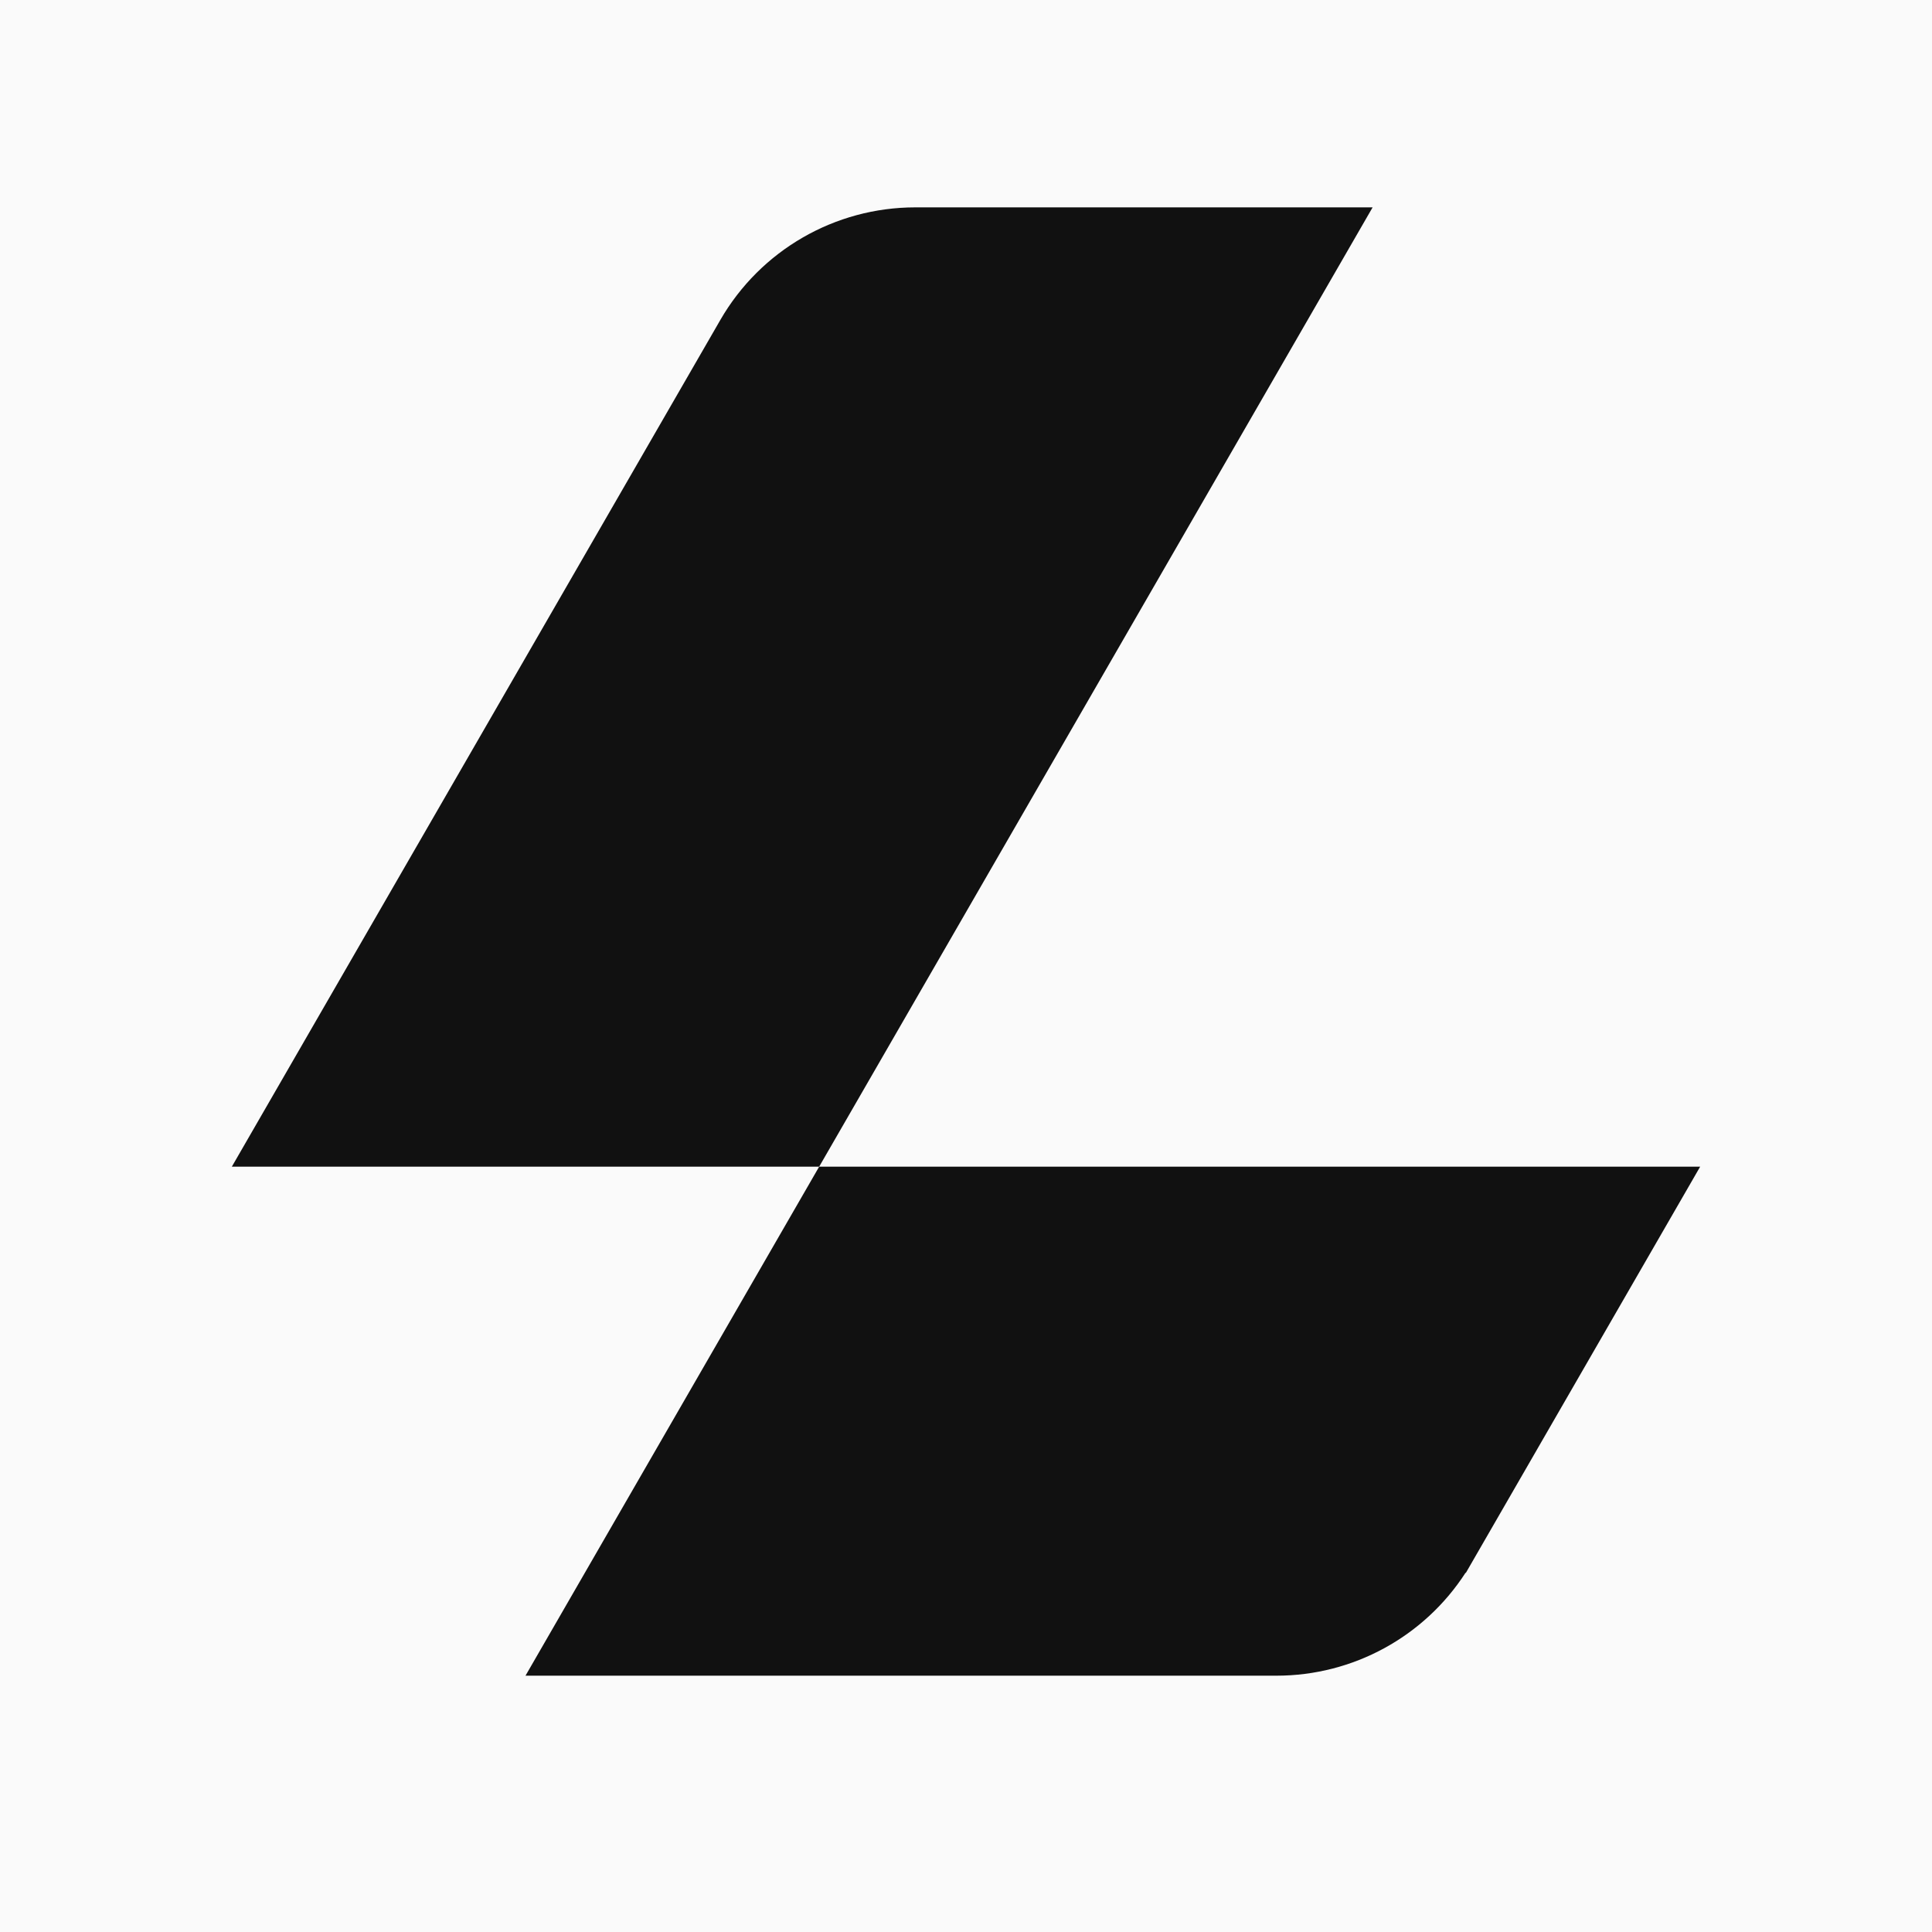
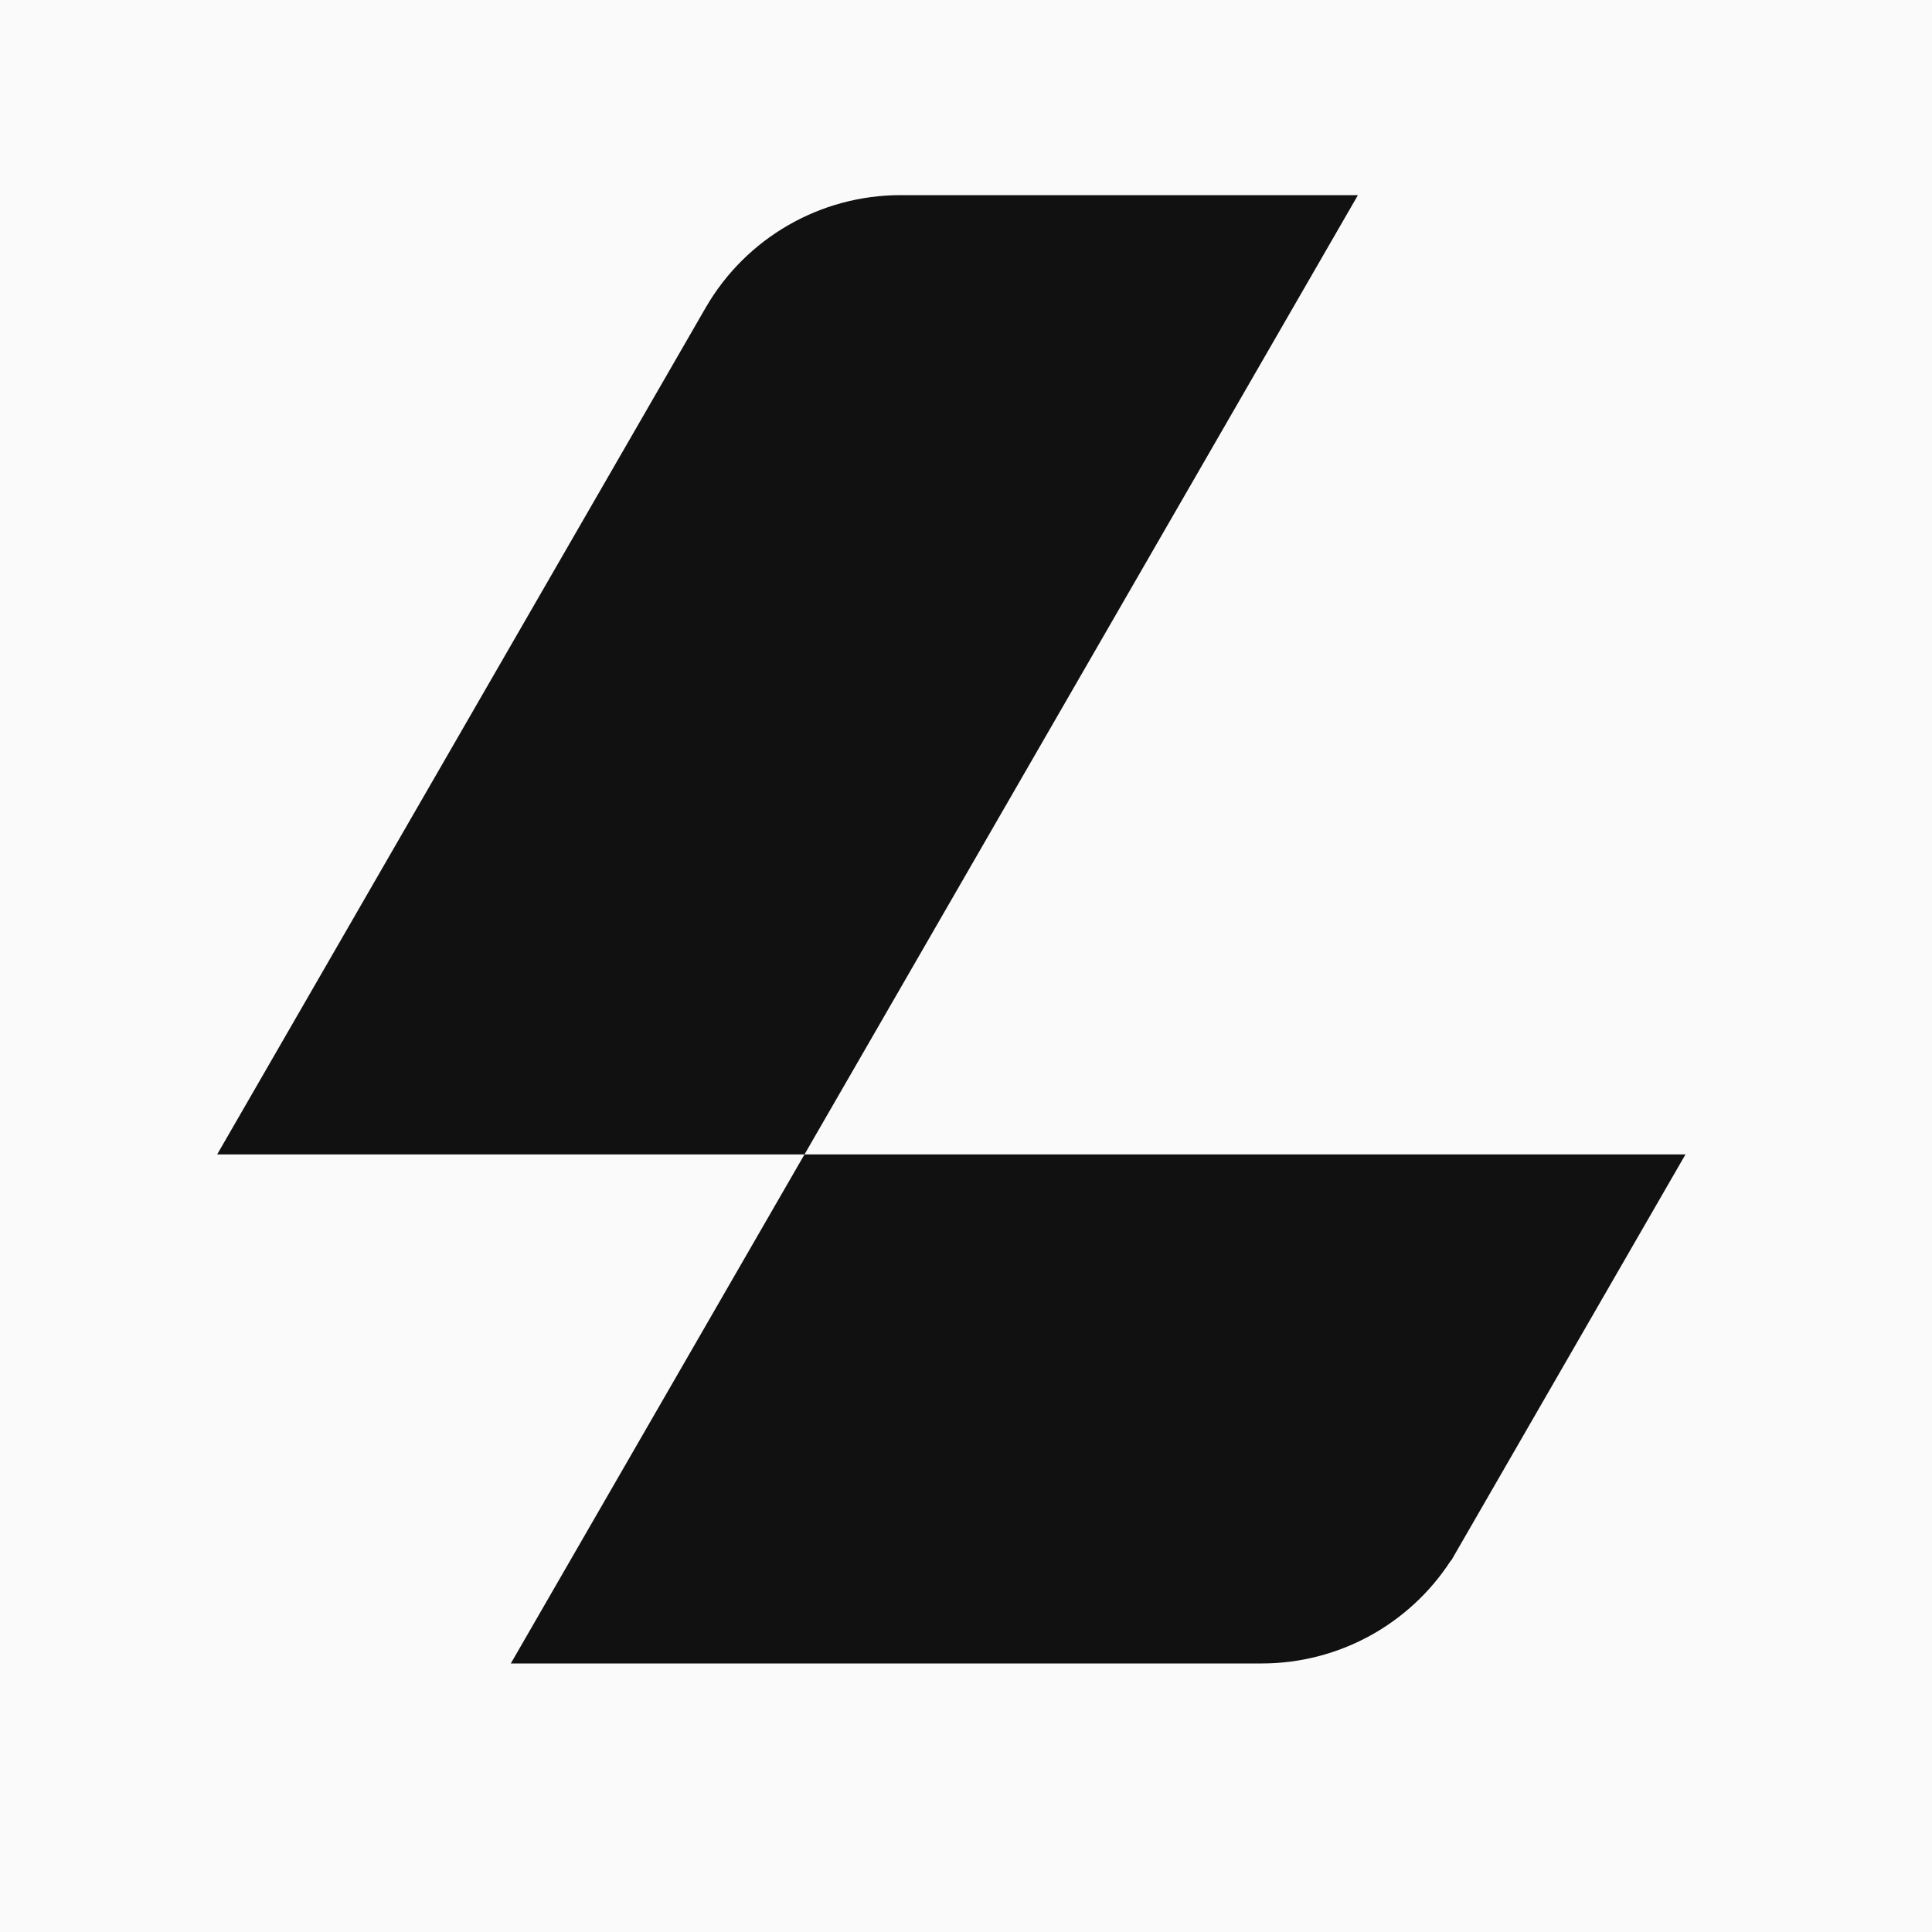
<svg xmlns="http://www.w3.org/2000/svg" width="600" height="600" viewBox="0 0 600 600" fill="none">
  <rect width="600" height="600" fill="#FAFAFA" />
-   <g transform="translate(72.000 64.400) scale(0.76)">
+   <g transform="translate(67.440 60.600) scale(0.76)">
    <path d="M600 392L504.249 558L504.137 557.929C487.252 584.069 458.193 600 426.864 600H120L240 392H600Z" fill="#111111" />
    <path d="M240 392H0L199.602 46.025C216.032 17.546 246.411 3.25756e-05 279.29 0H466.154L240 392Z" fill="#111111" />
  </g>
</svg>
